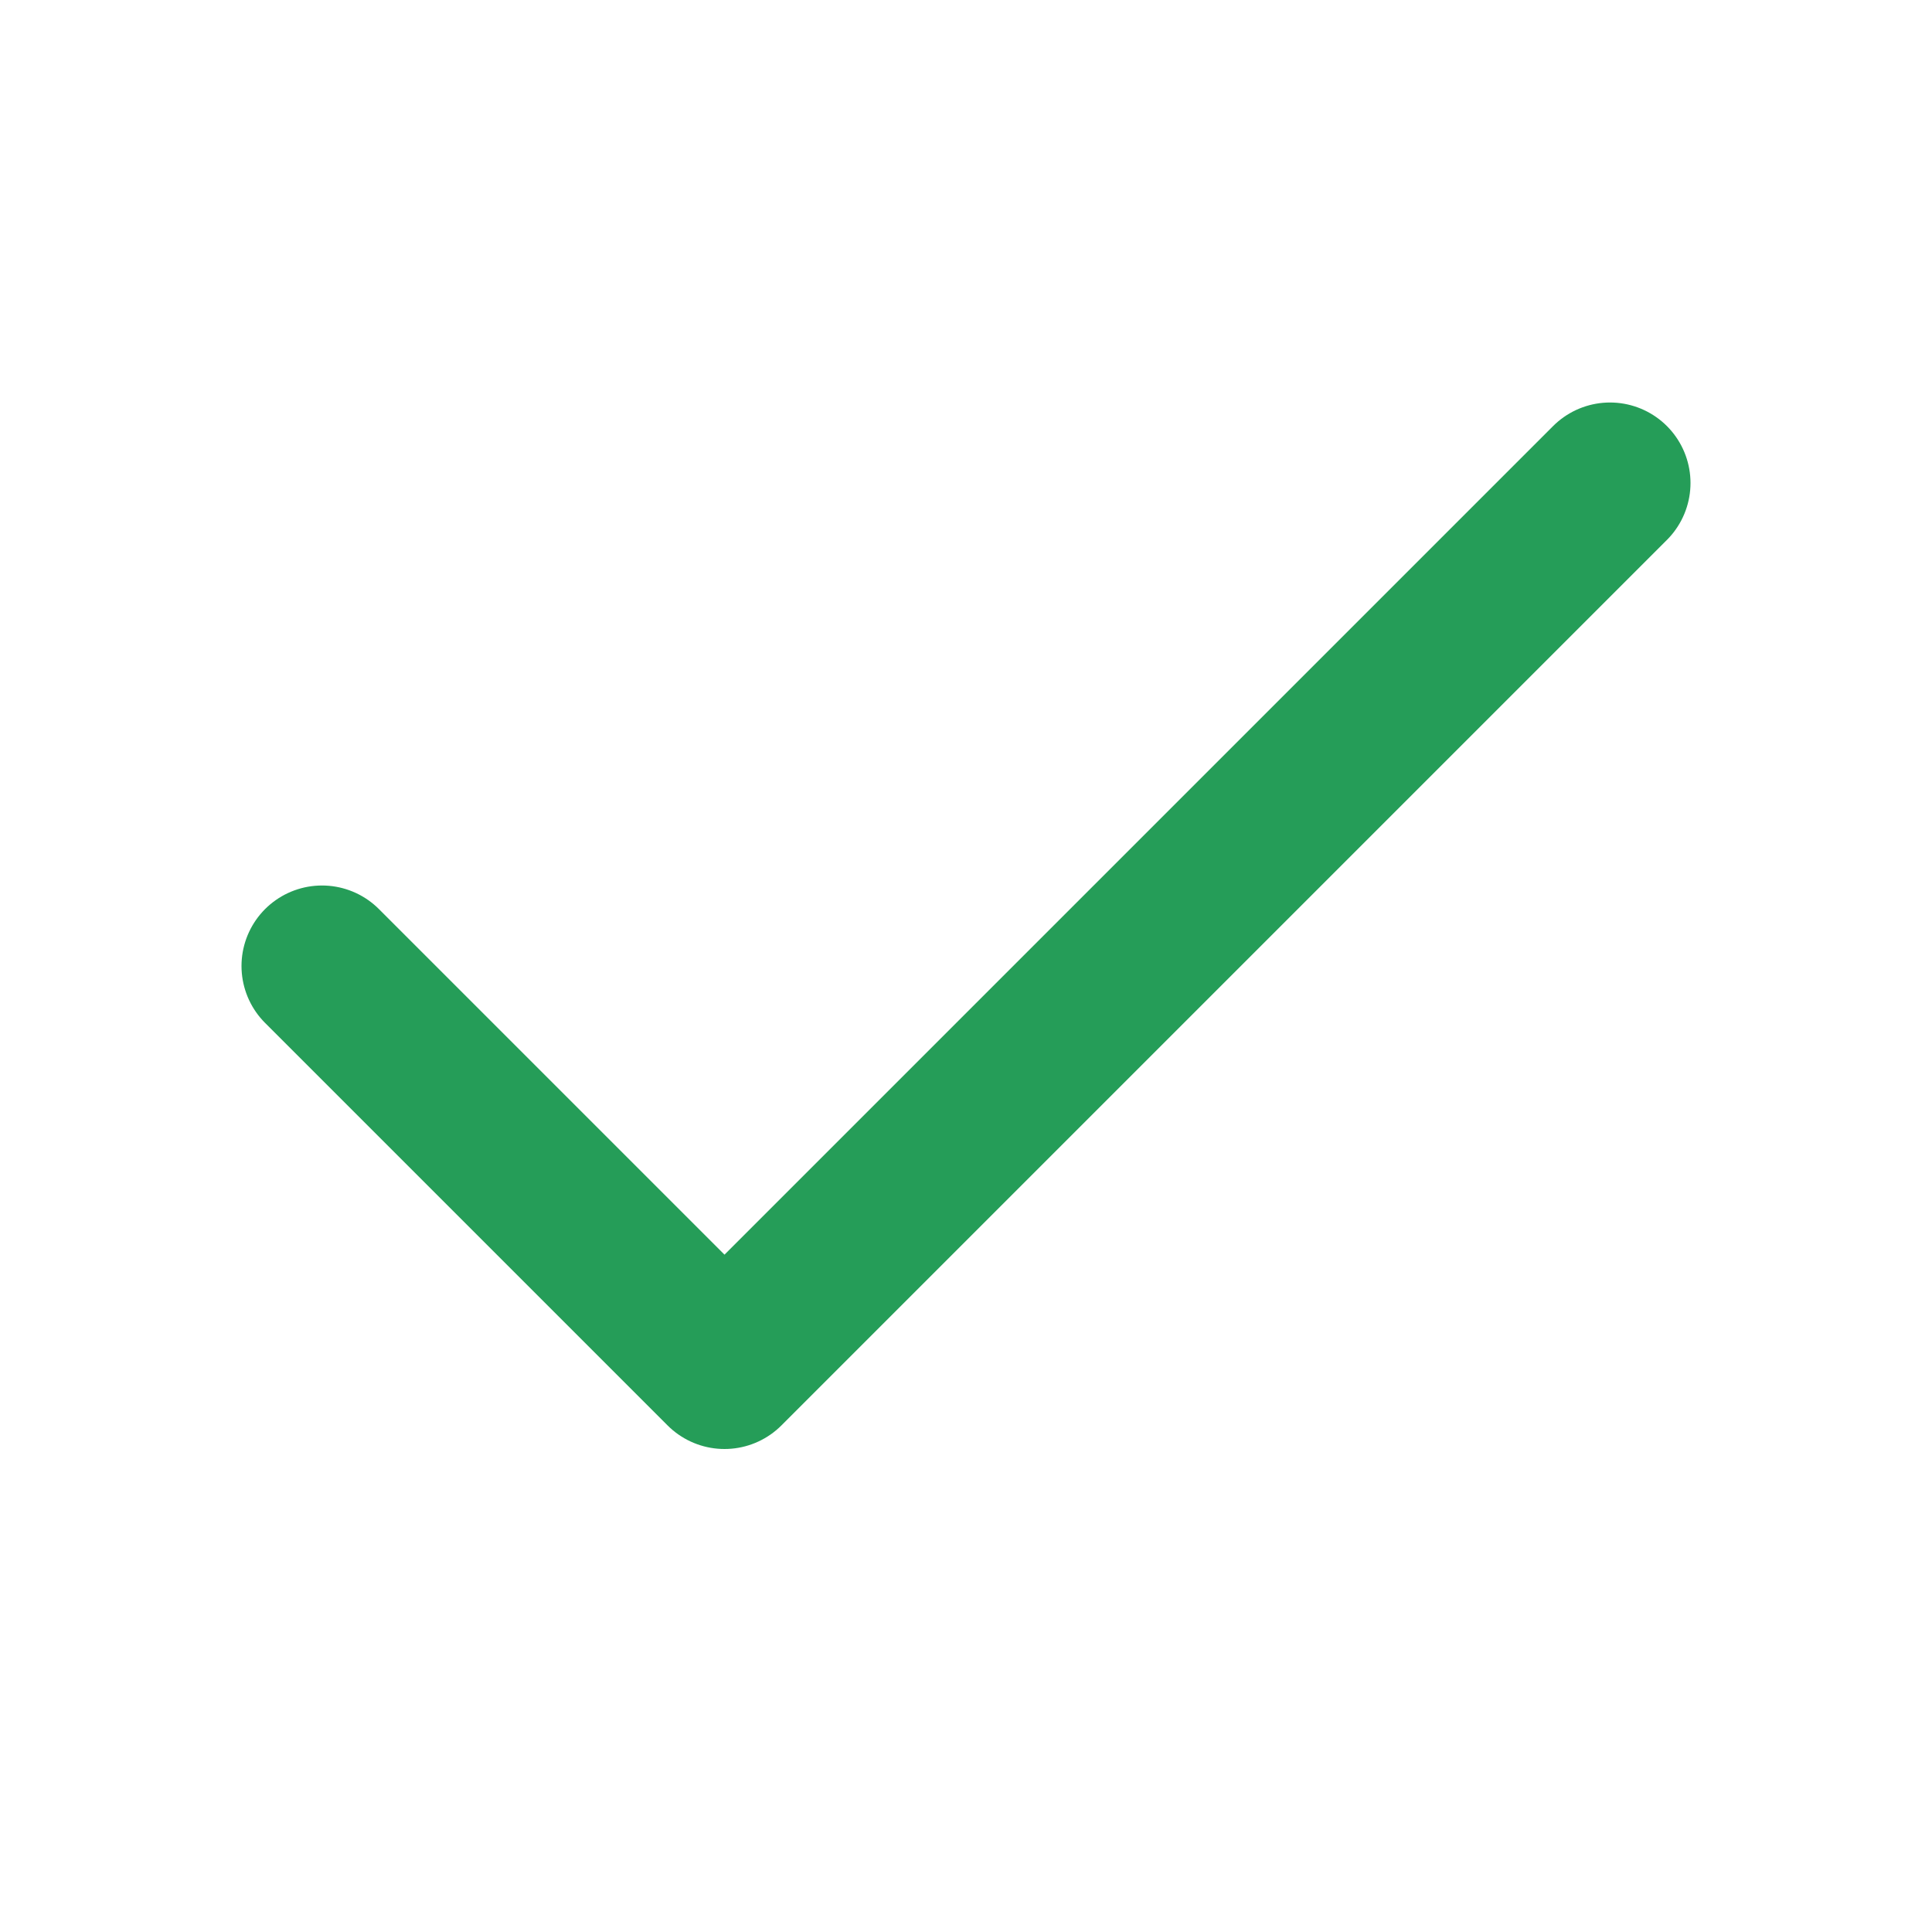
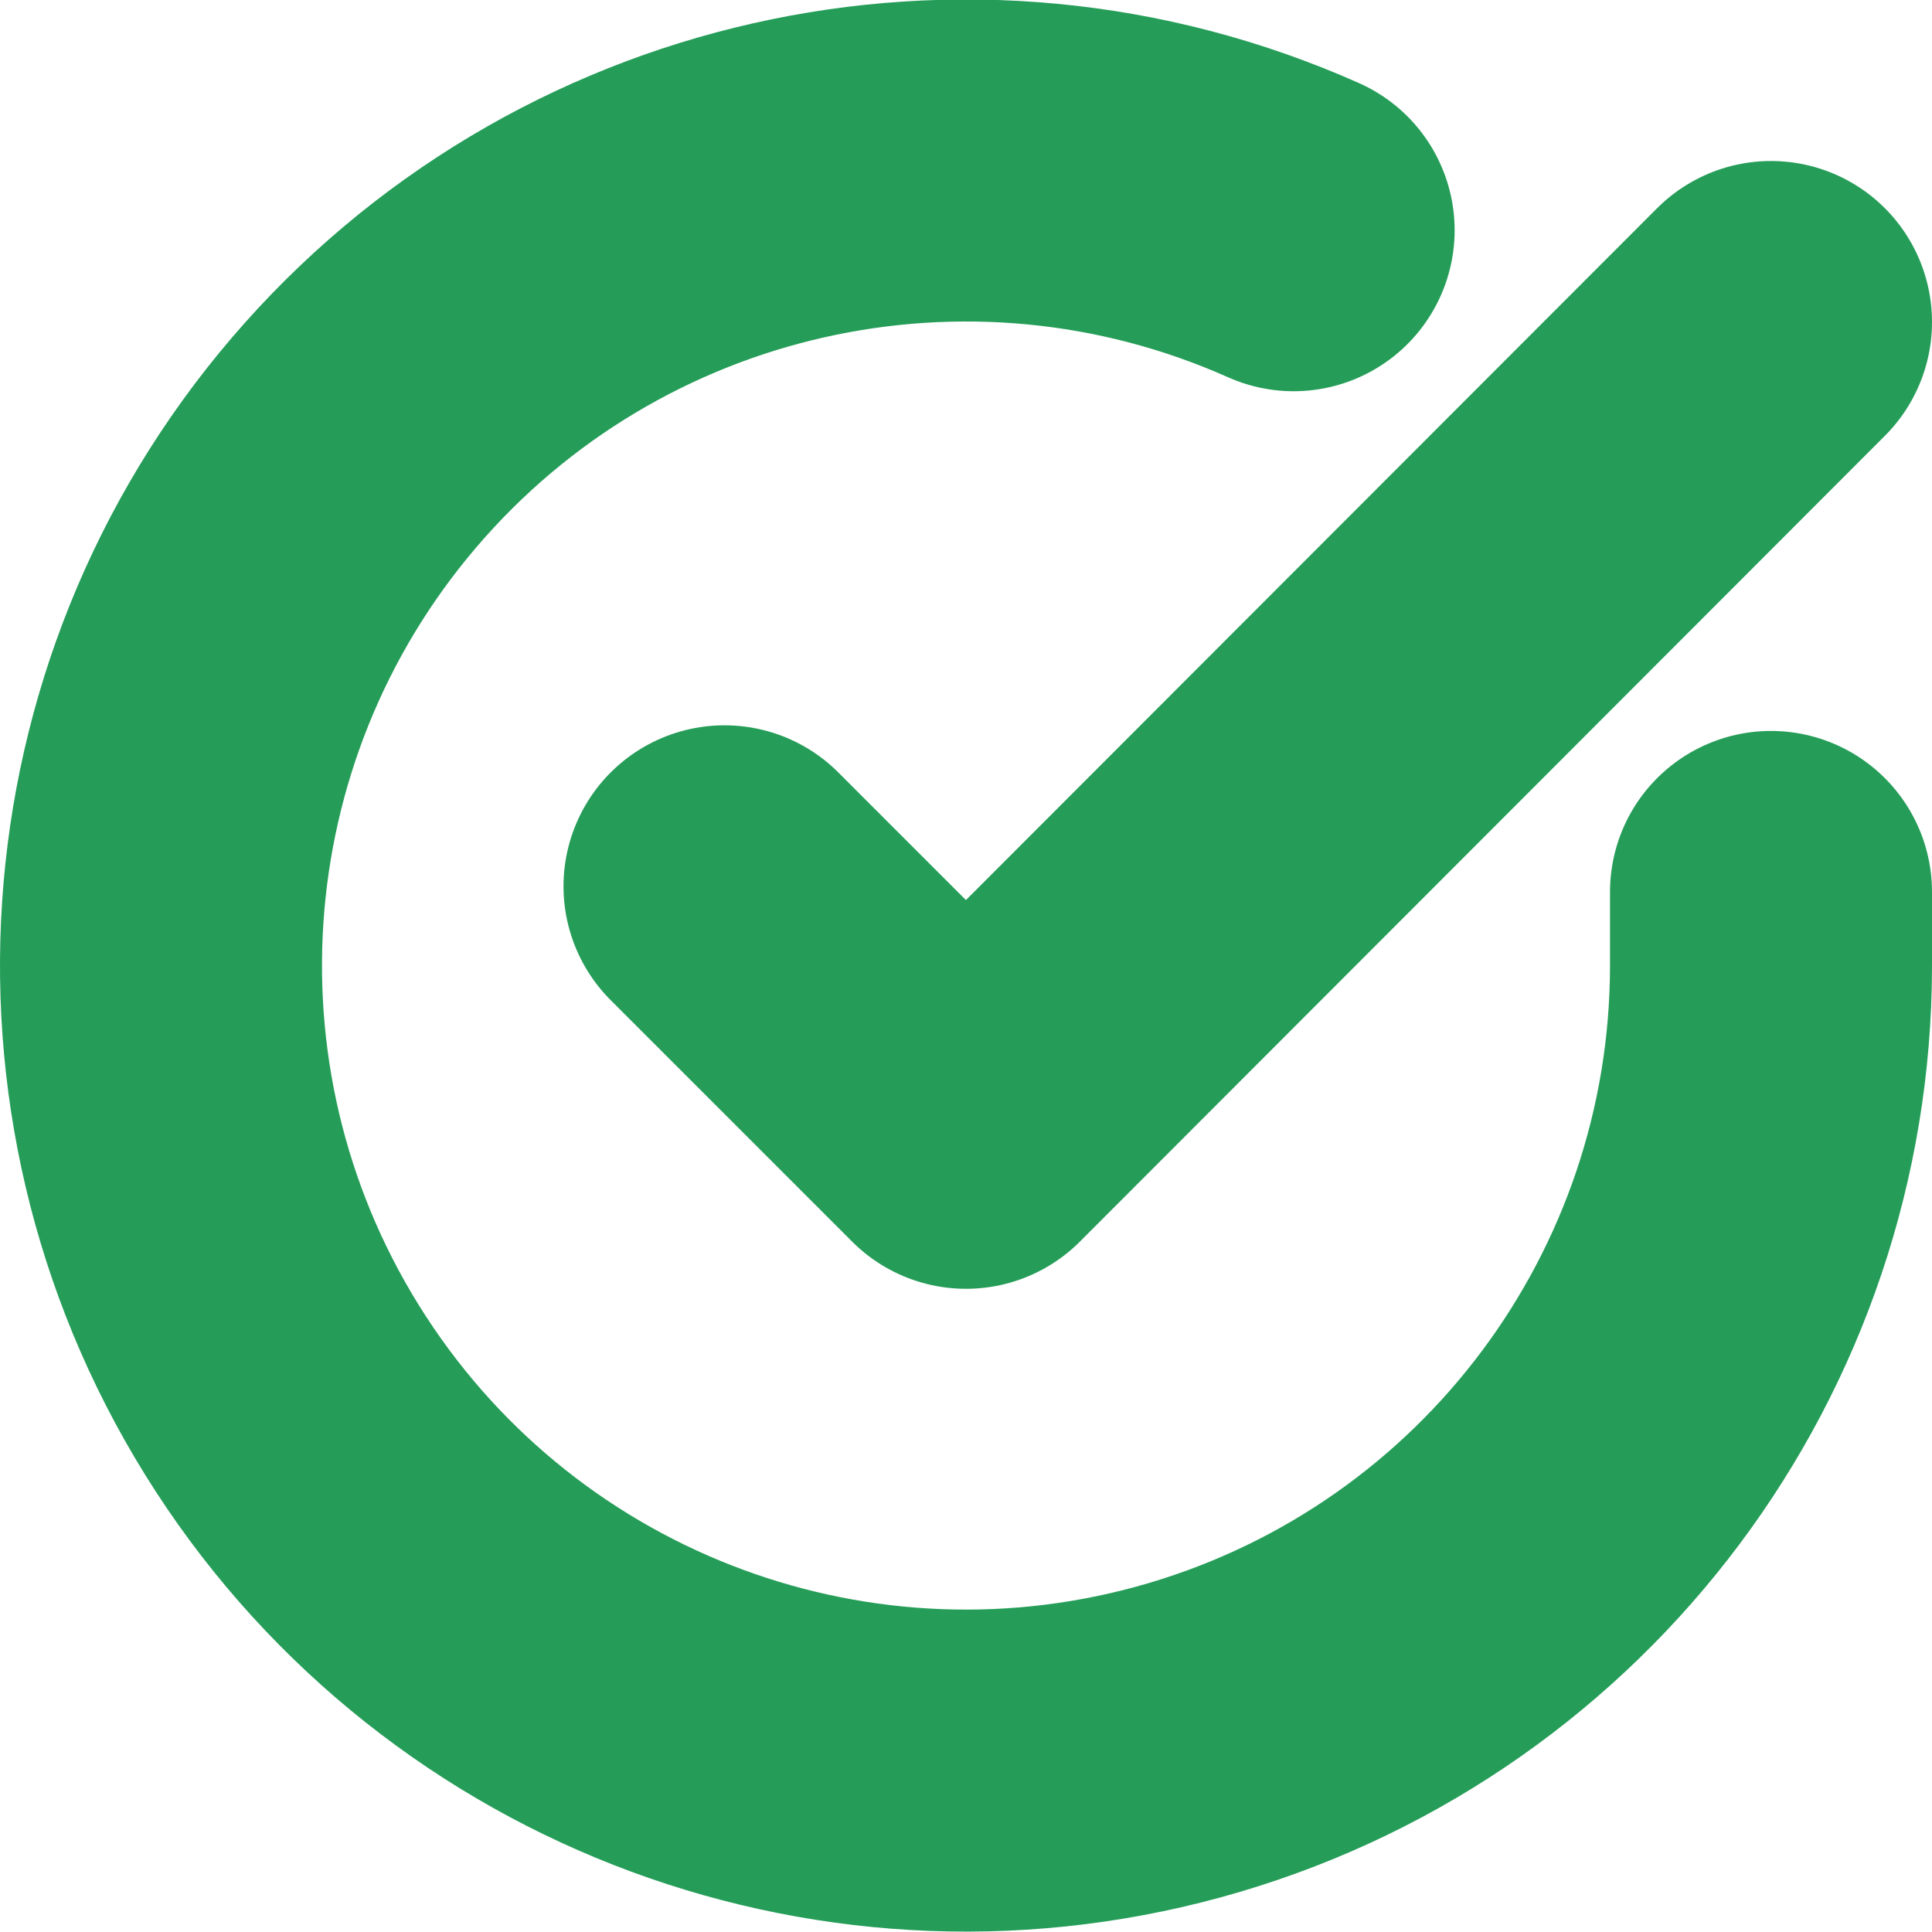
- <svg xmlns="http://www.w3.org/2000/svg" width="24" height="24" viewBox="0 0 24 24" fill="none" stroke="#259d58" stroke-width="2" stroke-linecap="round" stroke-linejoin="round" class="feather feather-check">
-   <polyline points="20 6 9 17 4 12" />
+ <svg xmlns="http://www.w3.org/2000/svg" width="12" height="12" viewBox="0 0 24 24" fill="none" stroke="#259d58" stroke-width="4" stroke-linecap="round" stroke-linejoin="round" class="feather feather-check-circle">
+   <path d="M22 11.08V12a10 10 0 1 1-5.93-9.14" />
+   <polyline points="22 4 12 14.01 9 11.01" />
</svg>
